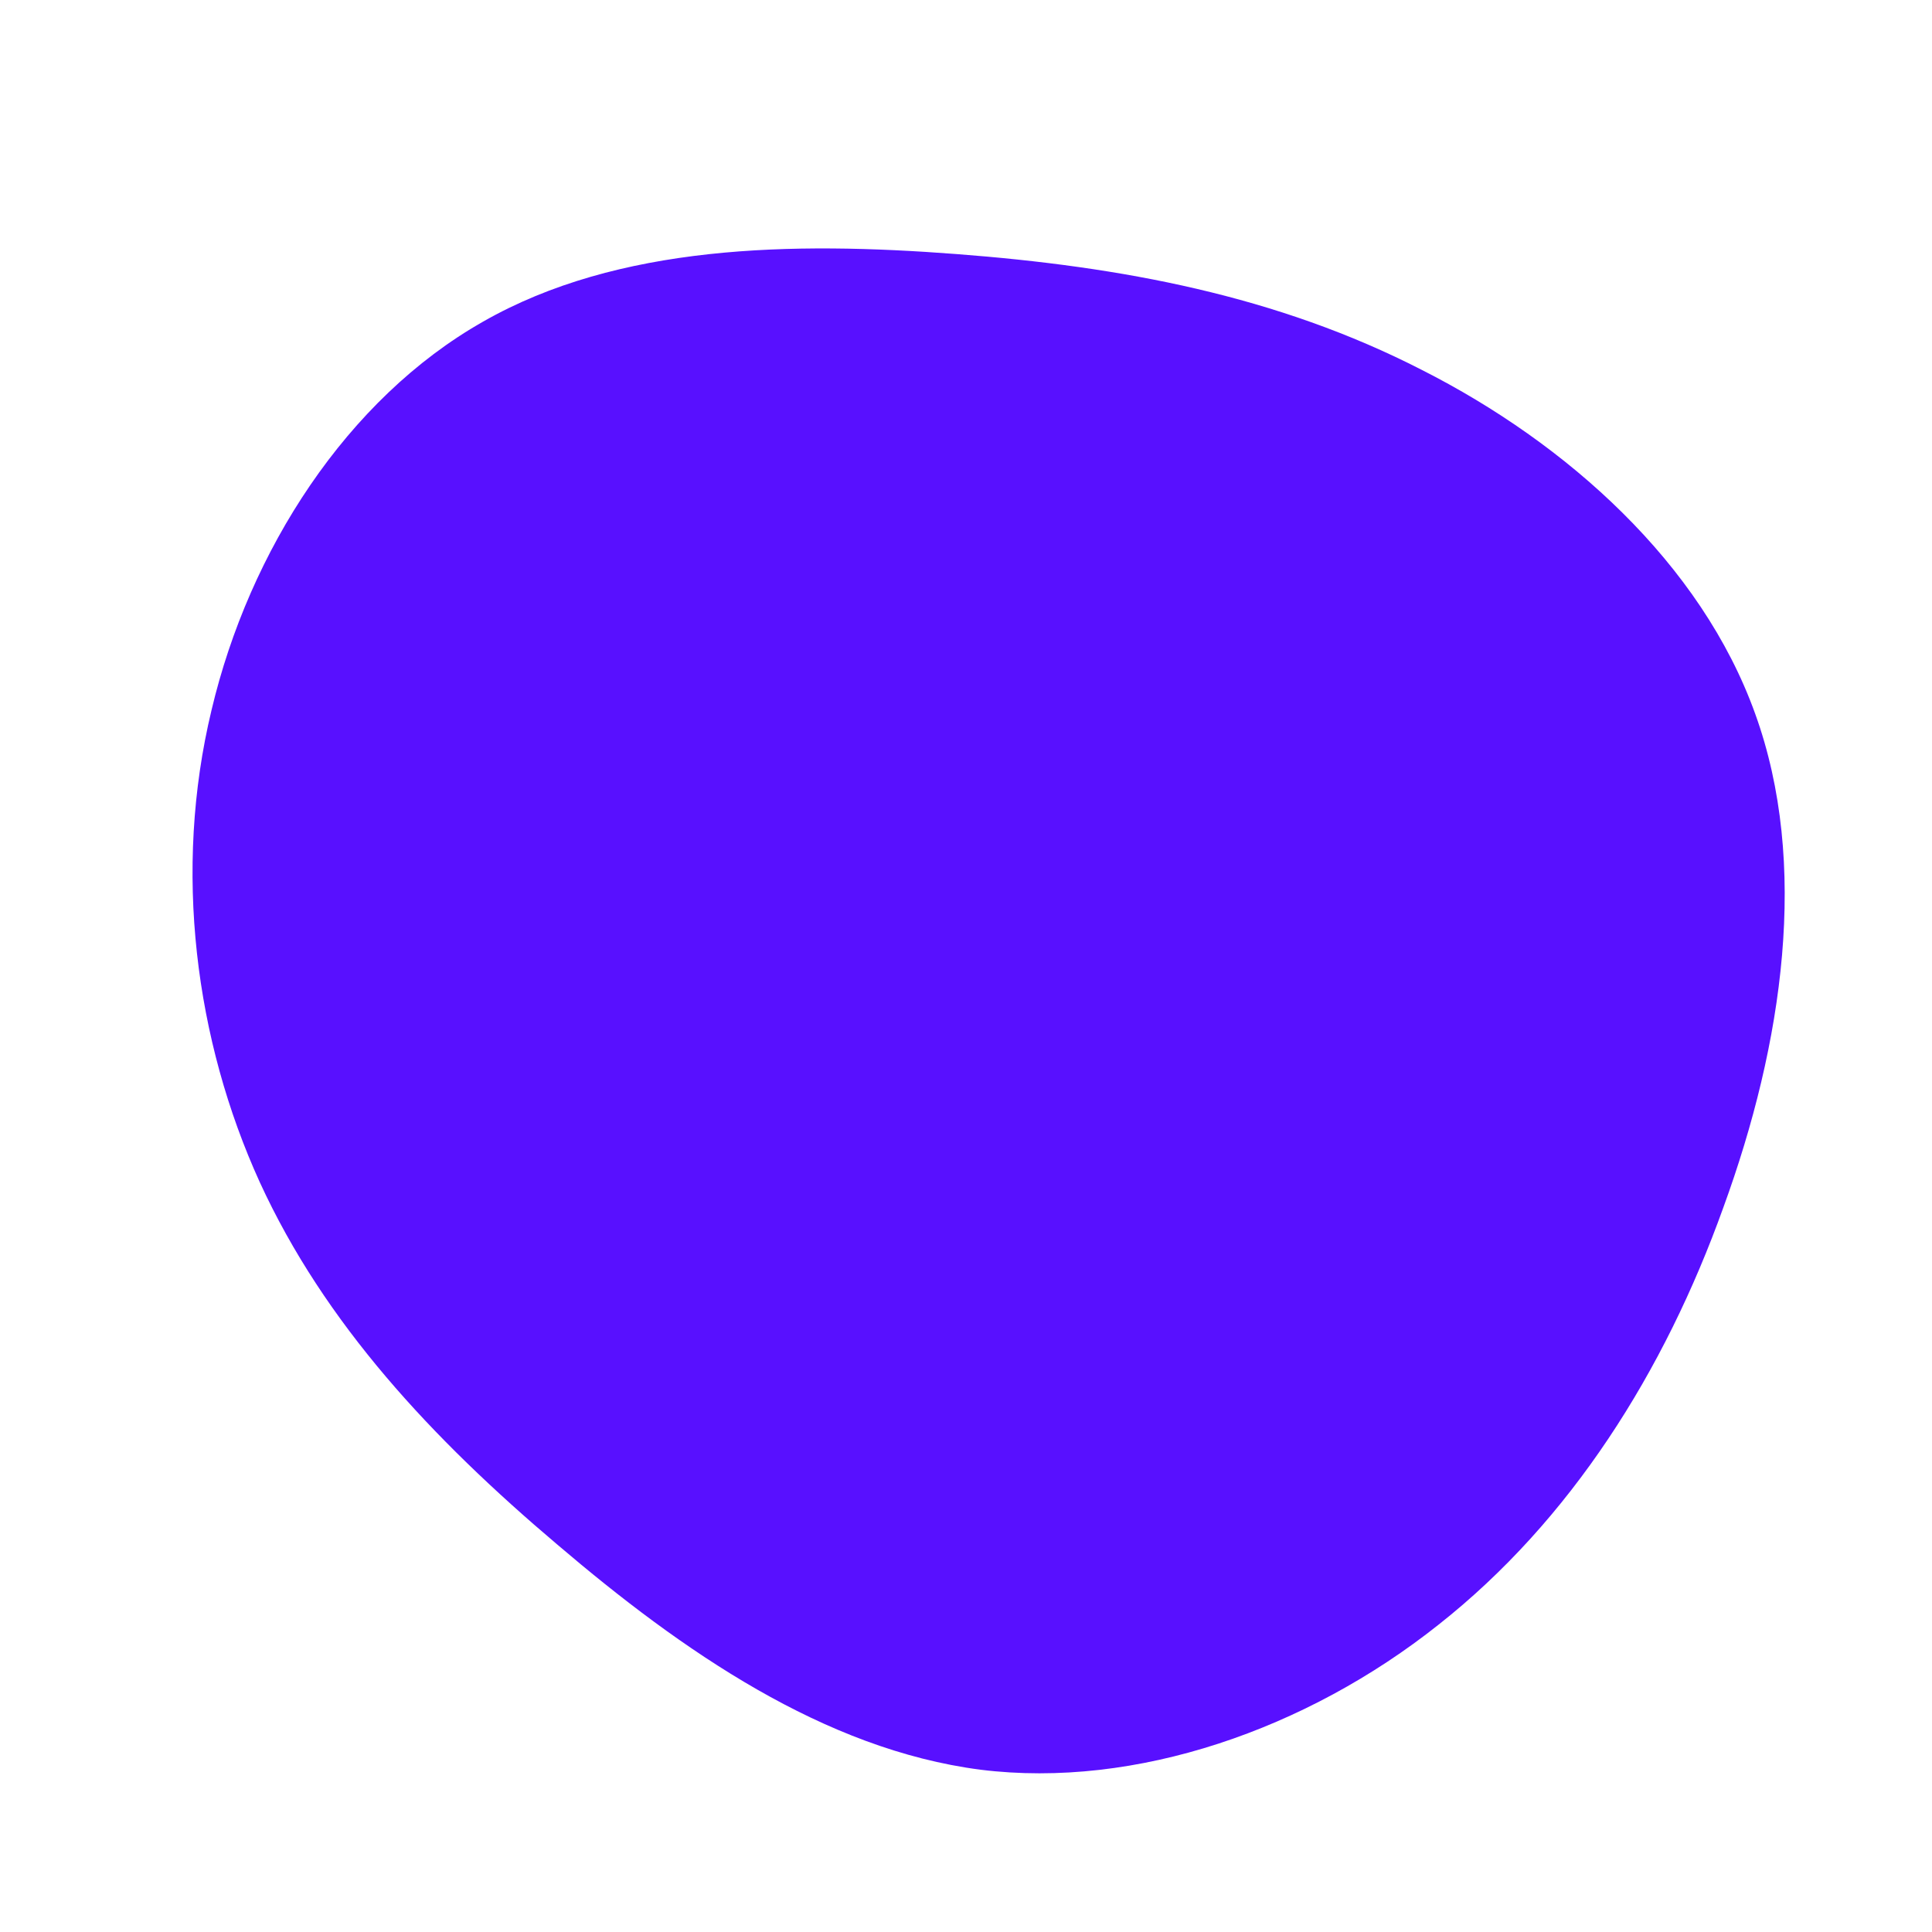
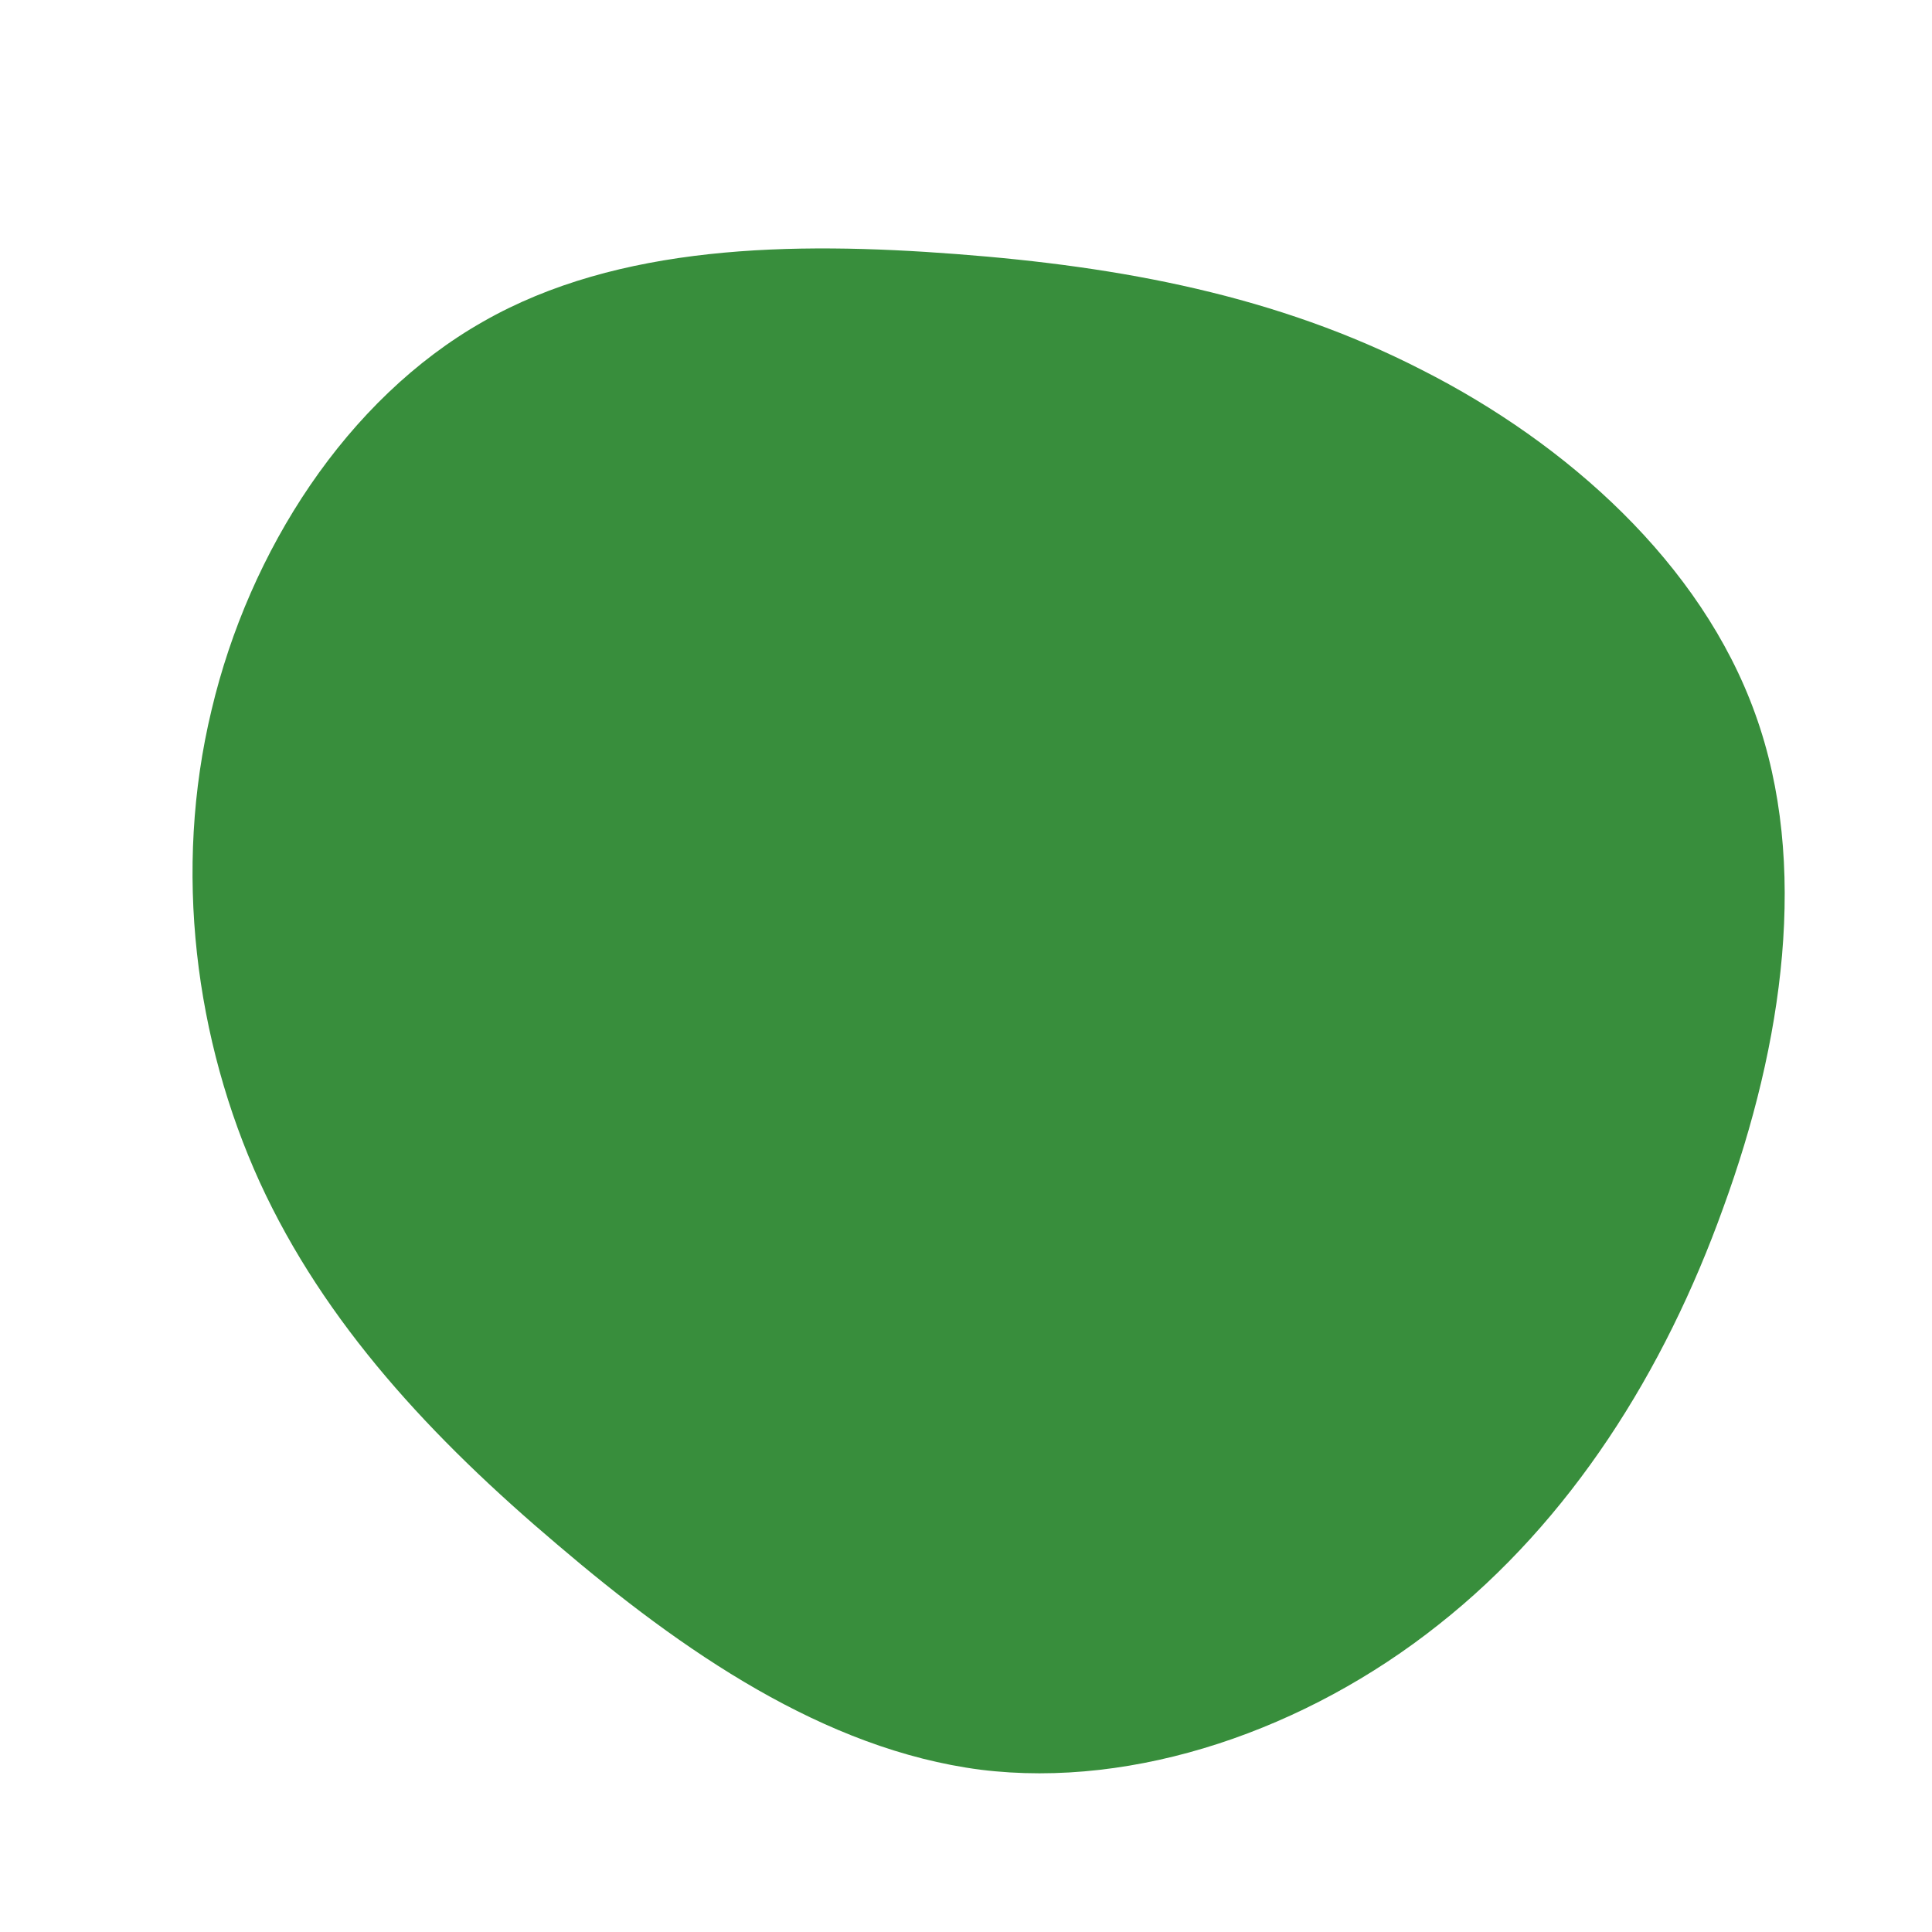
<svg xmlns="http://www.w3.org/2000/svg" viewBox="0 0 200 200">
-   <path fill="#5810ff" d="M47.2,-61.7C62.2,-54.1,76.1,-41.7,81.7,-26.1C87.3,-10.6,84.6,8,78.4,25C72.3,42,62.6,57.4,48.9,68.2C35.3,79,17.6,85.2,1.5,83.2C-14.7,81.1,-29.4,70.9,-42.3,59.9C-55.3,48.9,-66.4,37,-73.1,22.4C-79.8,7.7,-82.1,-9.9,-78.1,-26.5C-74.2,-43,-64.1,-58.7,-50,-66.7C-36,-74.7,-18,-75,-1,-73.7C16.1,-72.4,32.2,-69.4,47.2,-61.7Z" transform="translate(100 100)" />
+   <path fill="#388E3C" d="M47.2,-61.7C62.2,-54.1,76.1,-41.7,81.7,-26.1C87.3,-10.6,84.6,8,78.4,25C72.3,42,62.6,57.4,48.9,68.2C35.3,79,17.6,85.2,1.5,83.2C-14.7,81.1,-29.4,70.9,-42.3,59.9C-55.3,48.9,-66.4,37,-73.1,22.4C-79.8,7.7,-82.1,-9.9,-78.1,-26.5C-74.2,-43,-64.1,-58.7,-50,-66.7C-36,-74.7,-18,-75,-1,-73.7C16.1,-72.4,32.2,-69.4,47.2,-61.7Z" transform="translate(100 100)" />
</svg>
